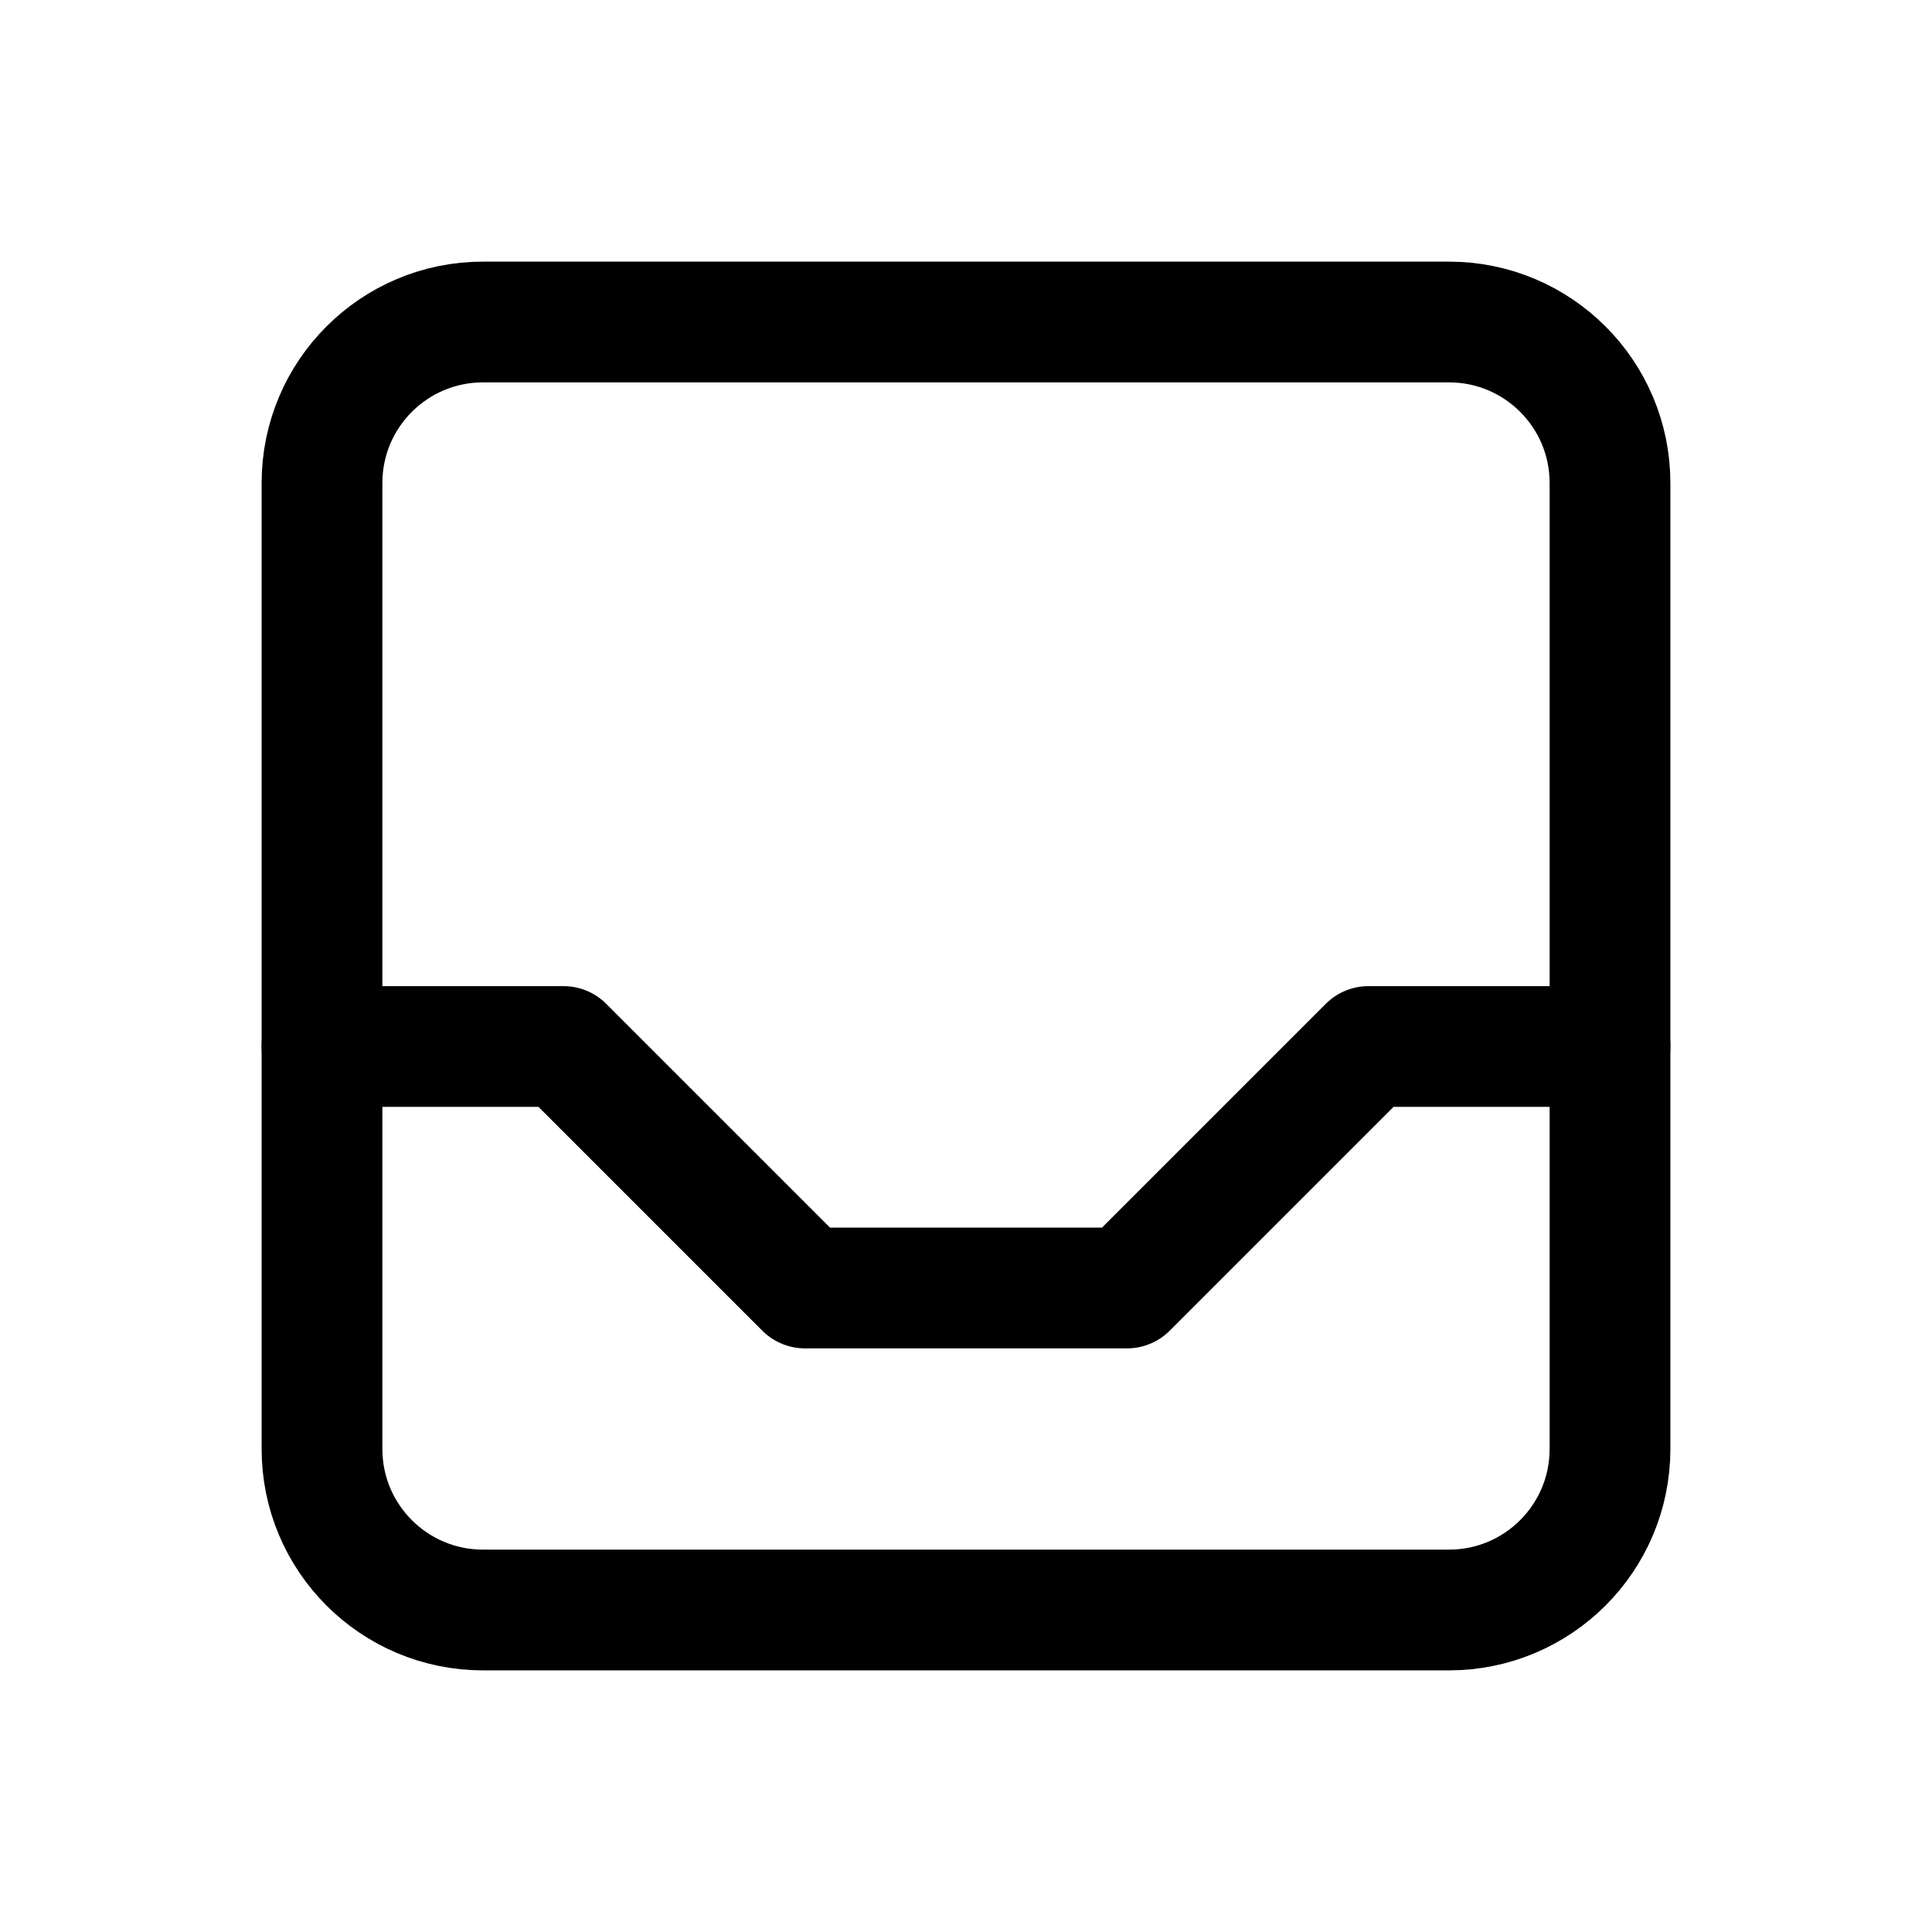
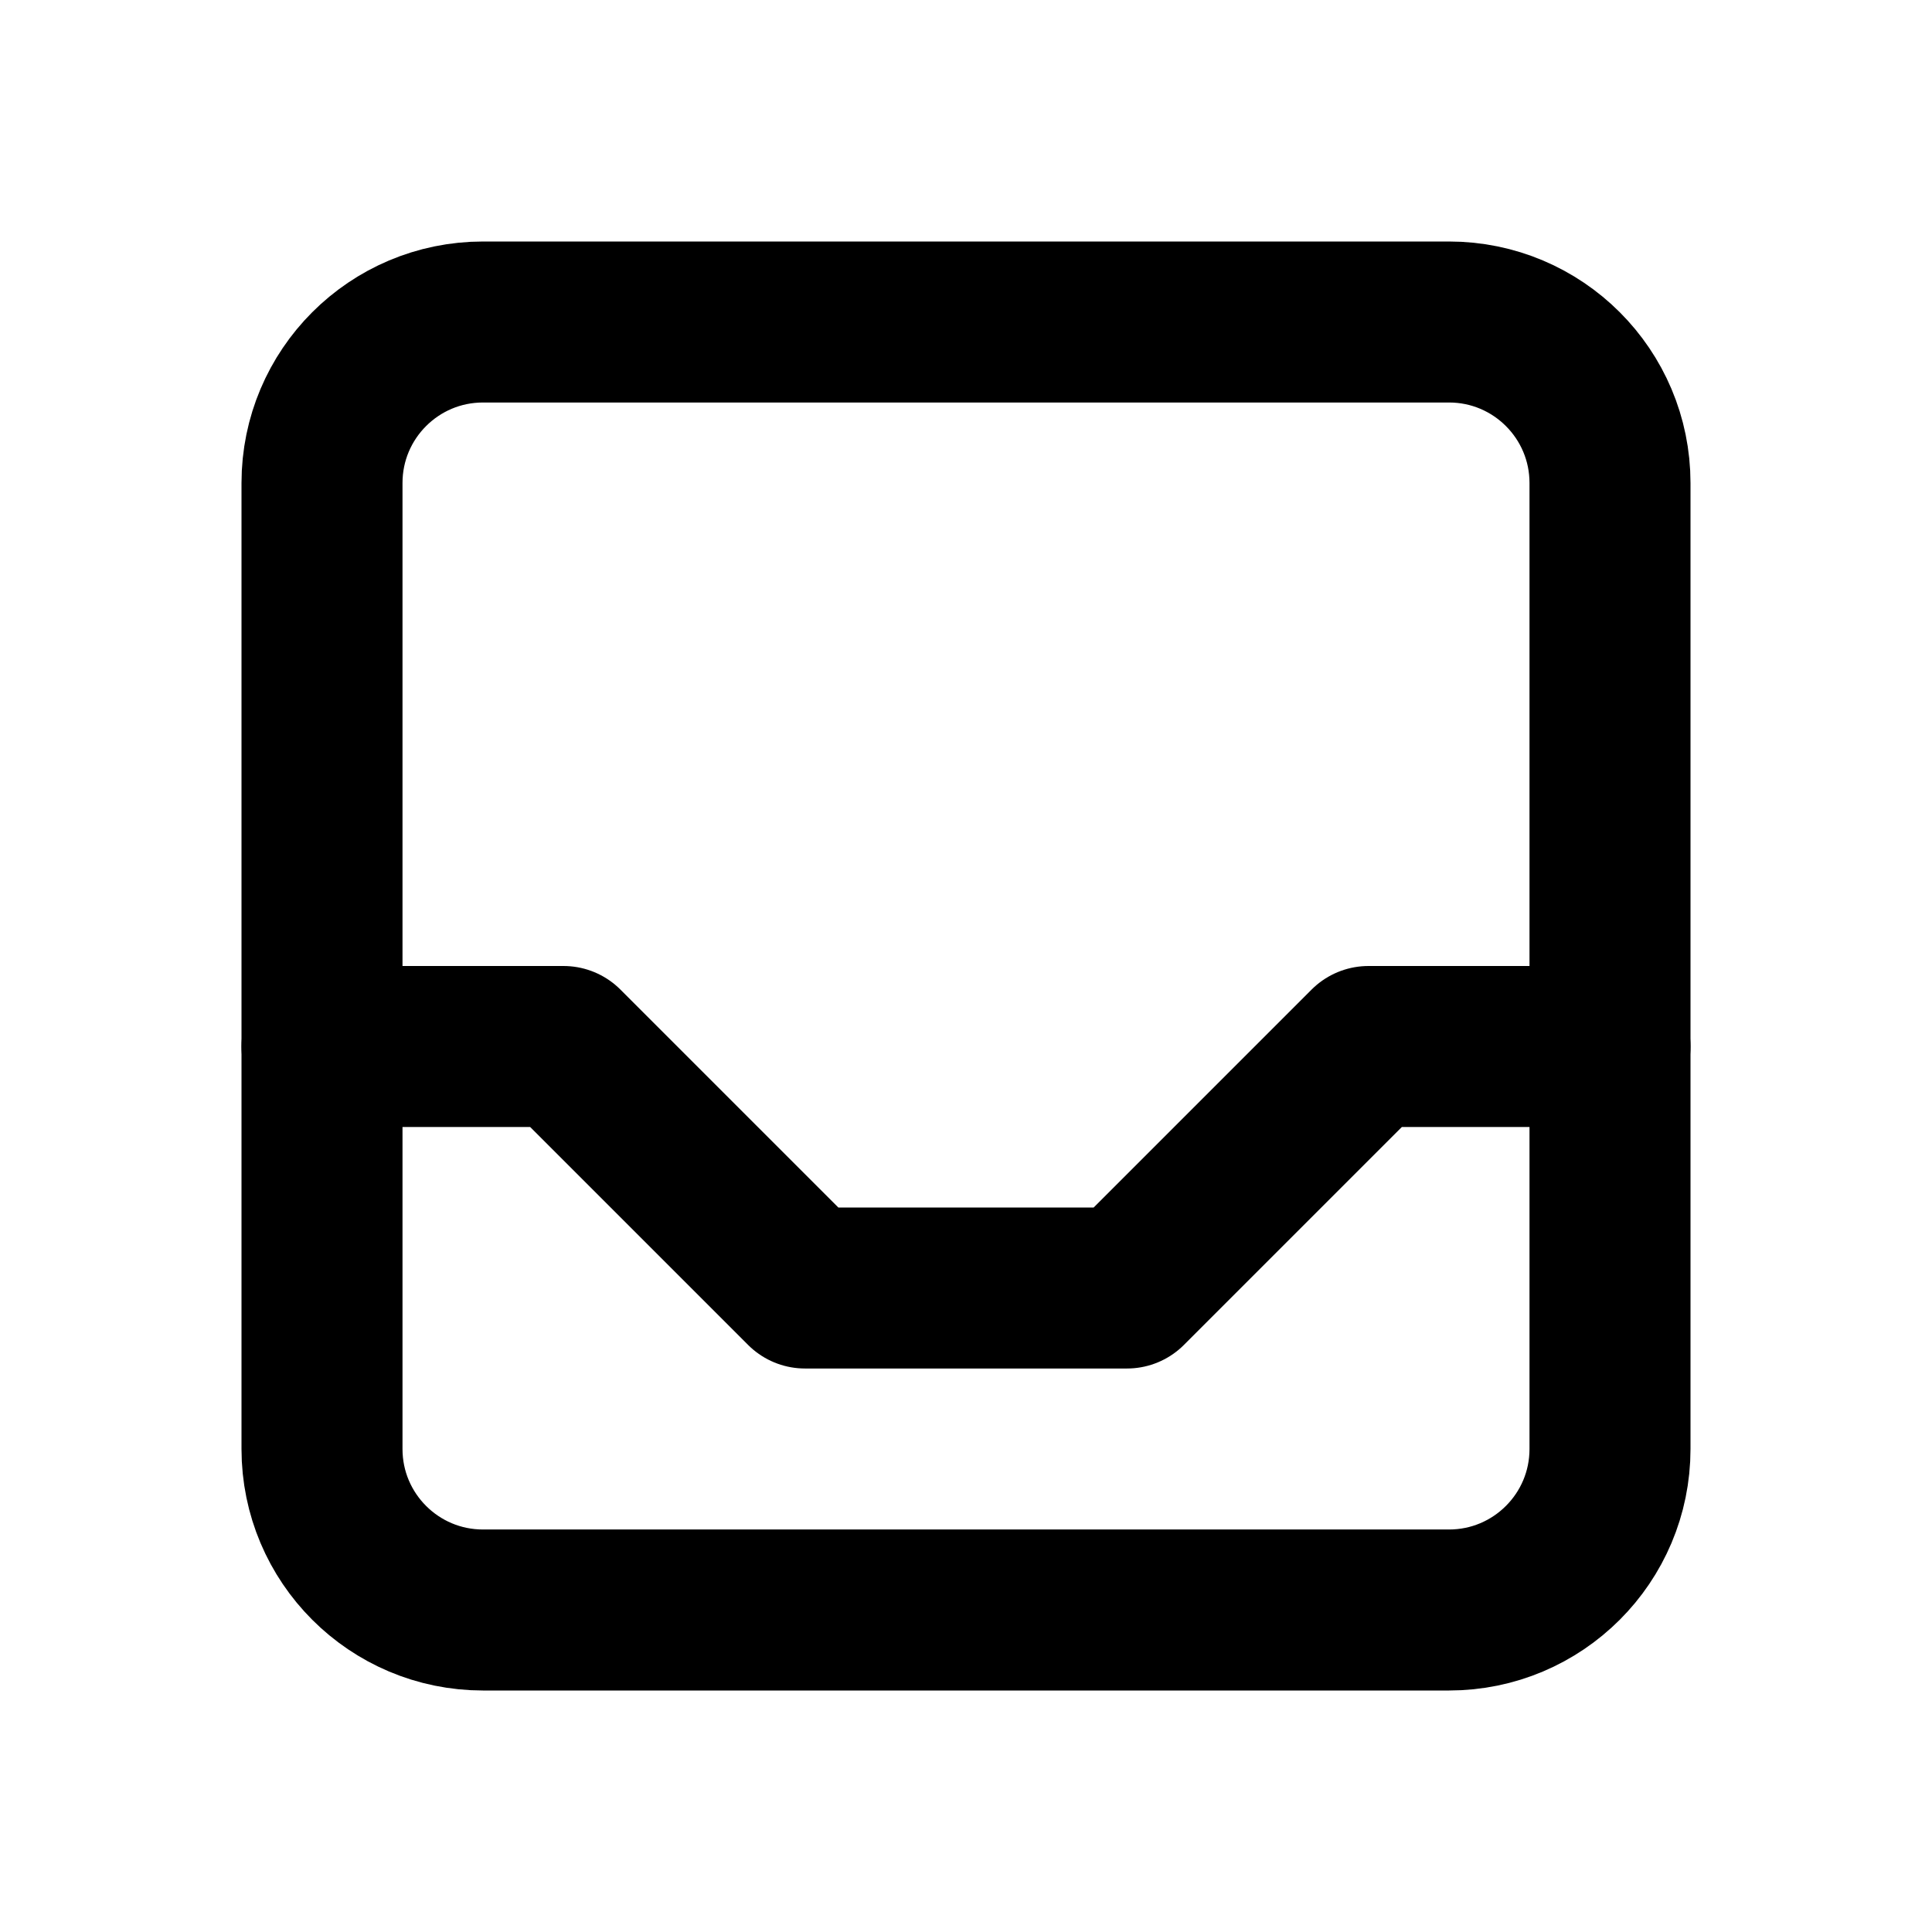
- <svg xmlns="http://www.w3.org/2000/svg" class="icon icon-tabler icon-tabler-inbox" viewBox="0 0 24 24" stroke-width="1.5" stroke="currentColor" fill="none" stroke-linecap="round" stroke-linejoin="round">
-   <path stroke="none" d="M0 0h24v24H0z" fill="none" />
-   <path d="M4 4m0 2a2 2 0 0 1 2 -2h12a2 2 0 0 1 2 2v12a2 2 0 0 1 -2 2h-12a2 2 0 0 1 -2 -2z" />
-   <path d="M4 13h3l3 3h4l3 -3h3" />
+ <svg xmlns="http://www.w3.org/2000/svg" viewBox="0 0 24 24">
+   <g fill="none" stroke="currentColor" stroke-linecap="round" stroke-linejoin="round" stroke-width="2">
+     <rect width="16" height="16" x="4" y="4" rx="2" />
+     <path d="M4 13h3l3 3h4l3-3h3" />
+   </g>
</svg>
